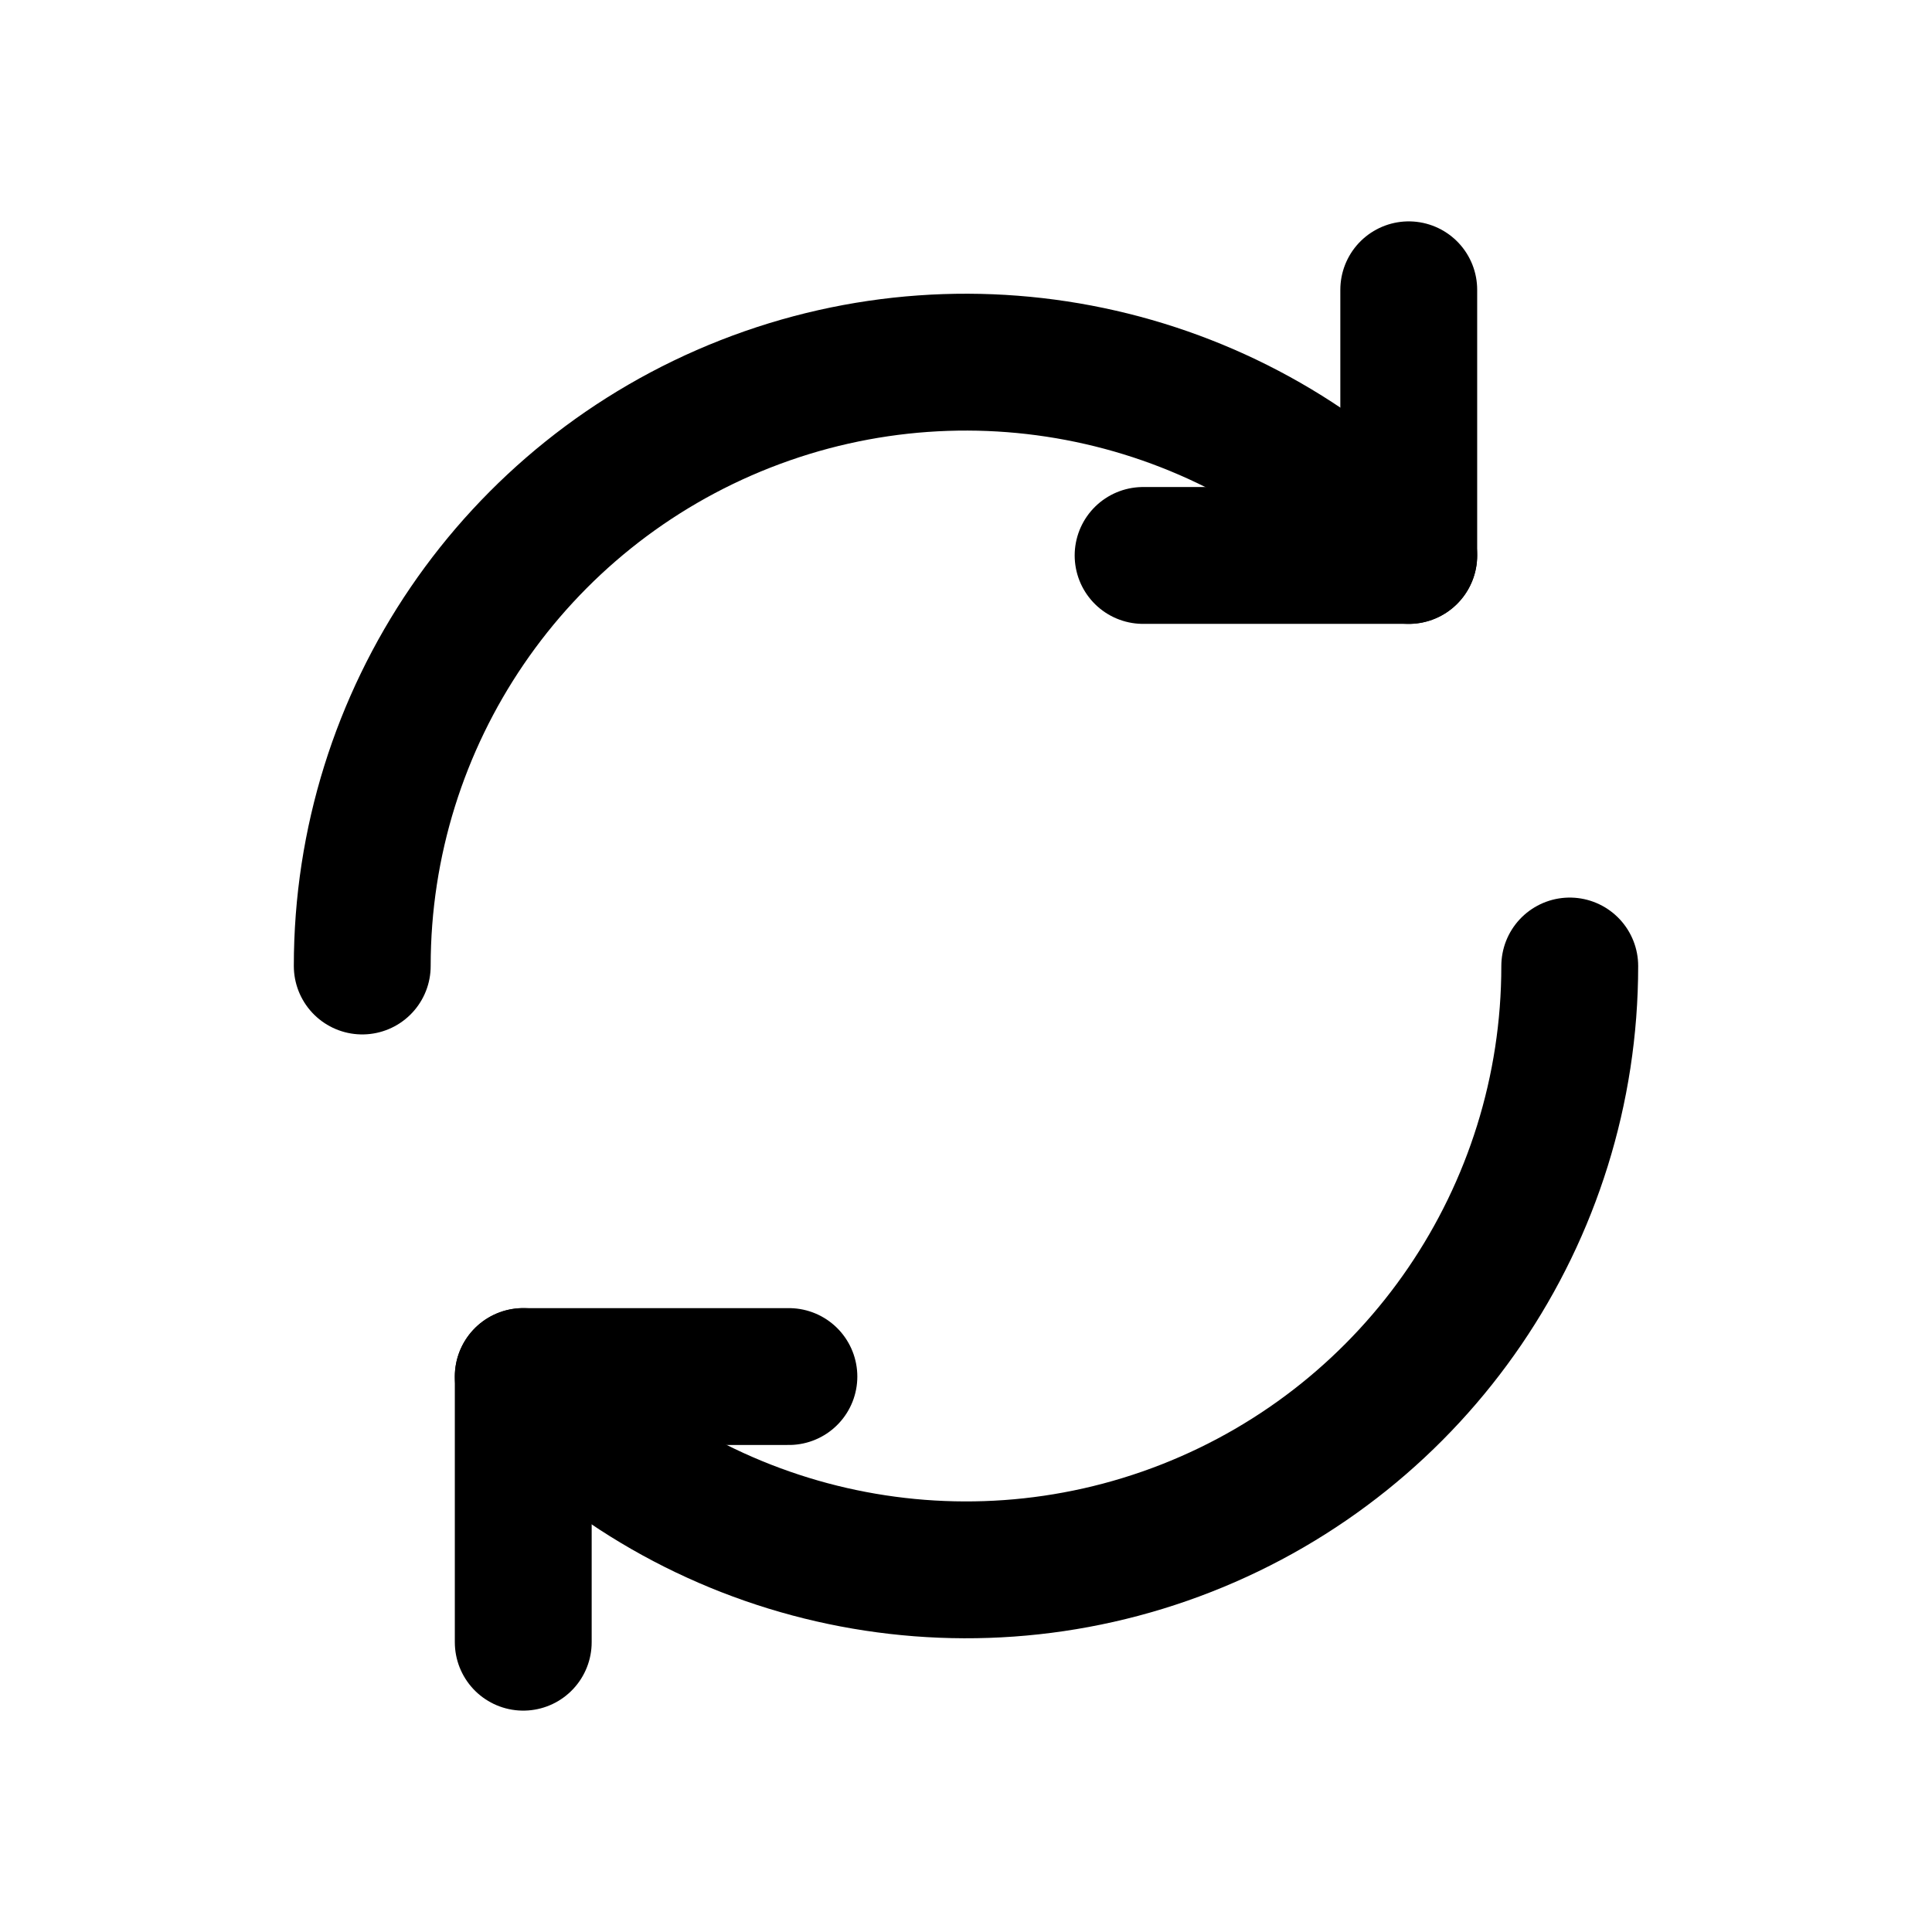
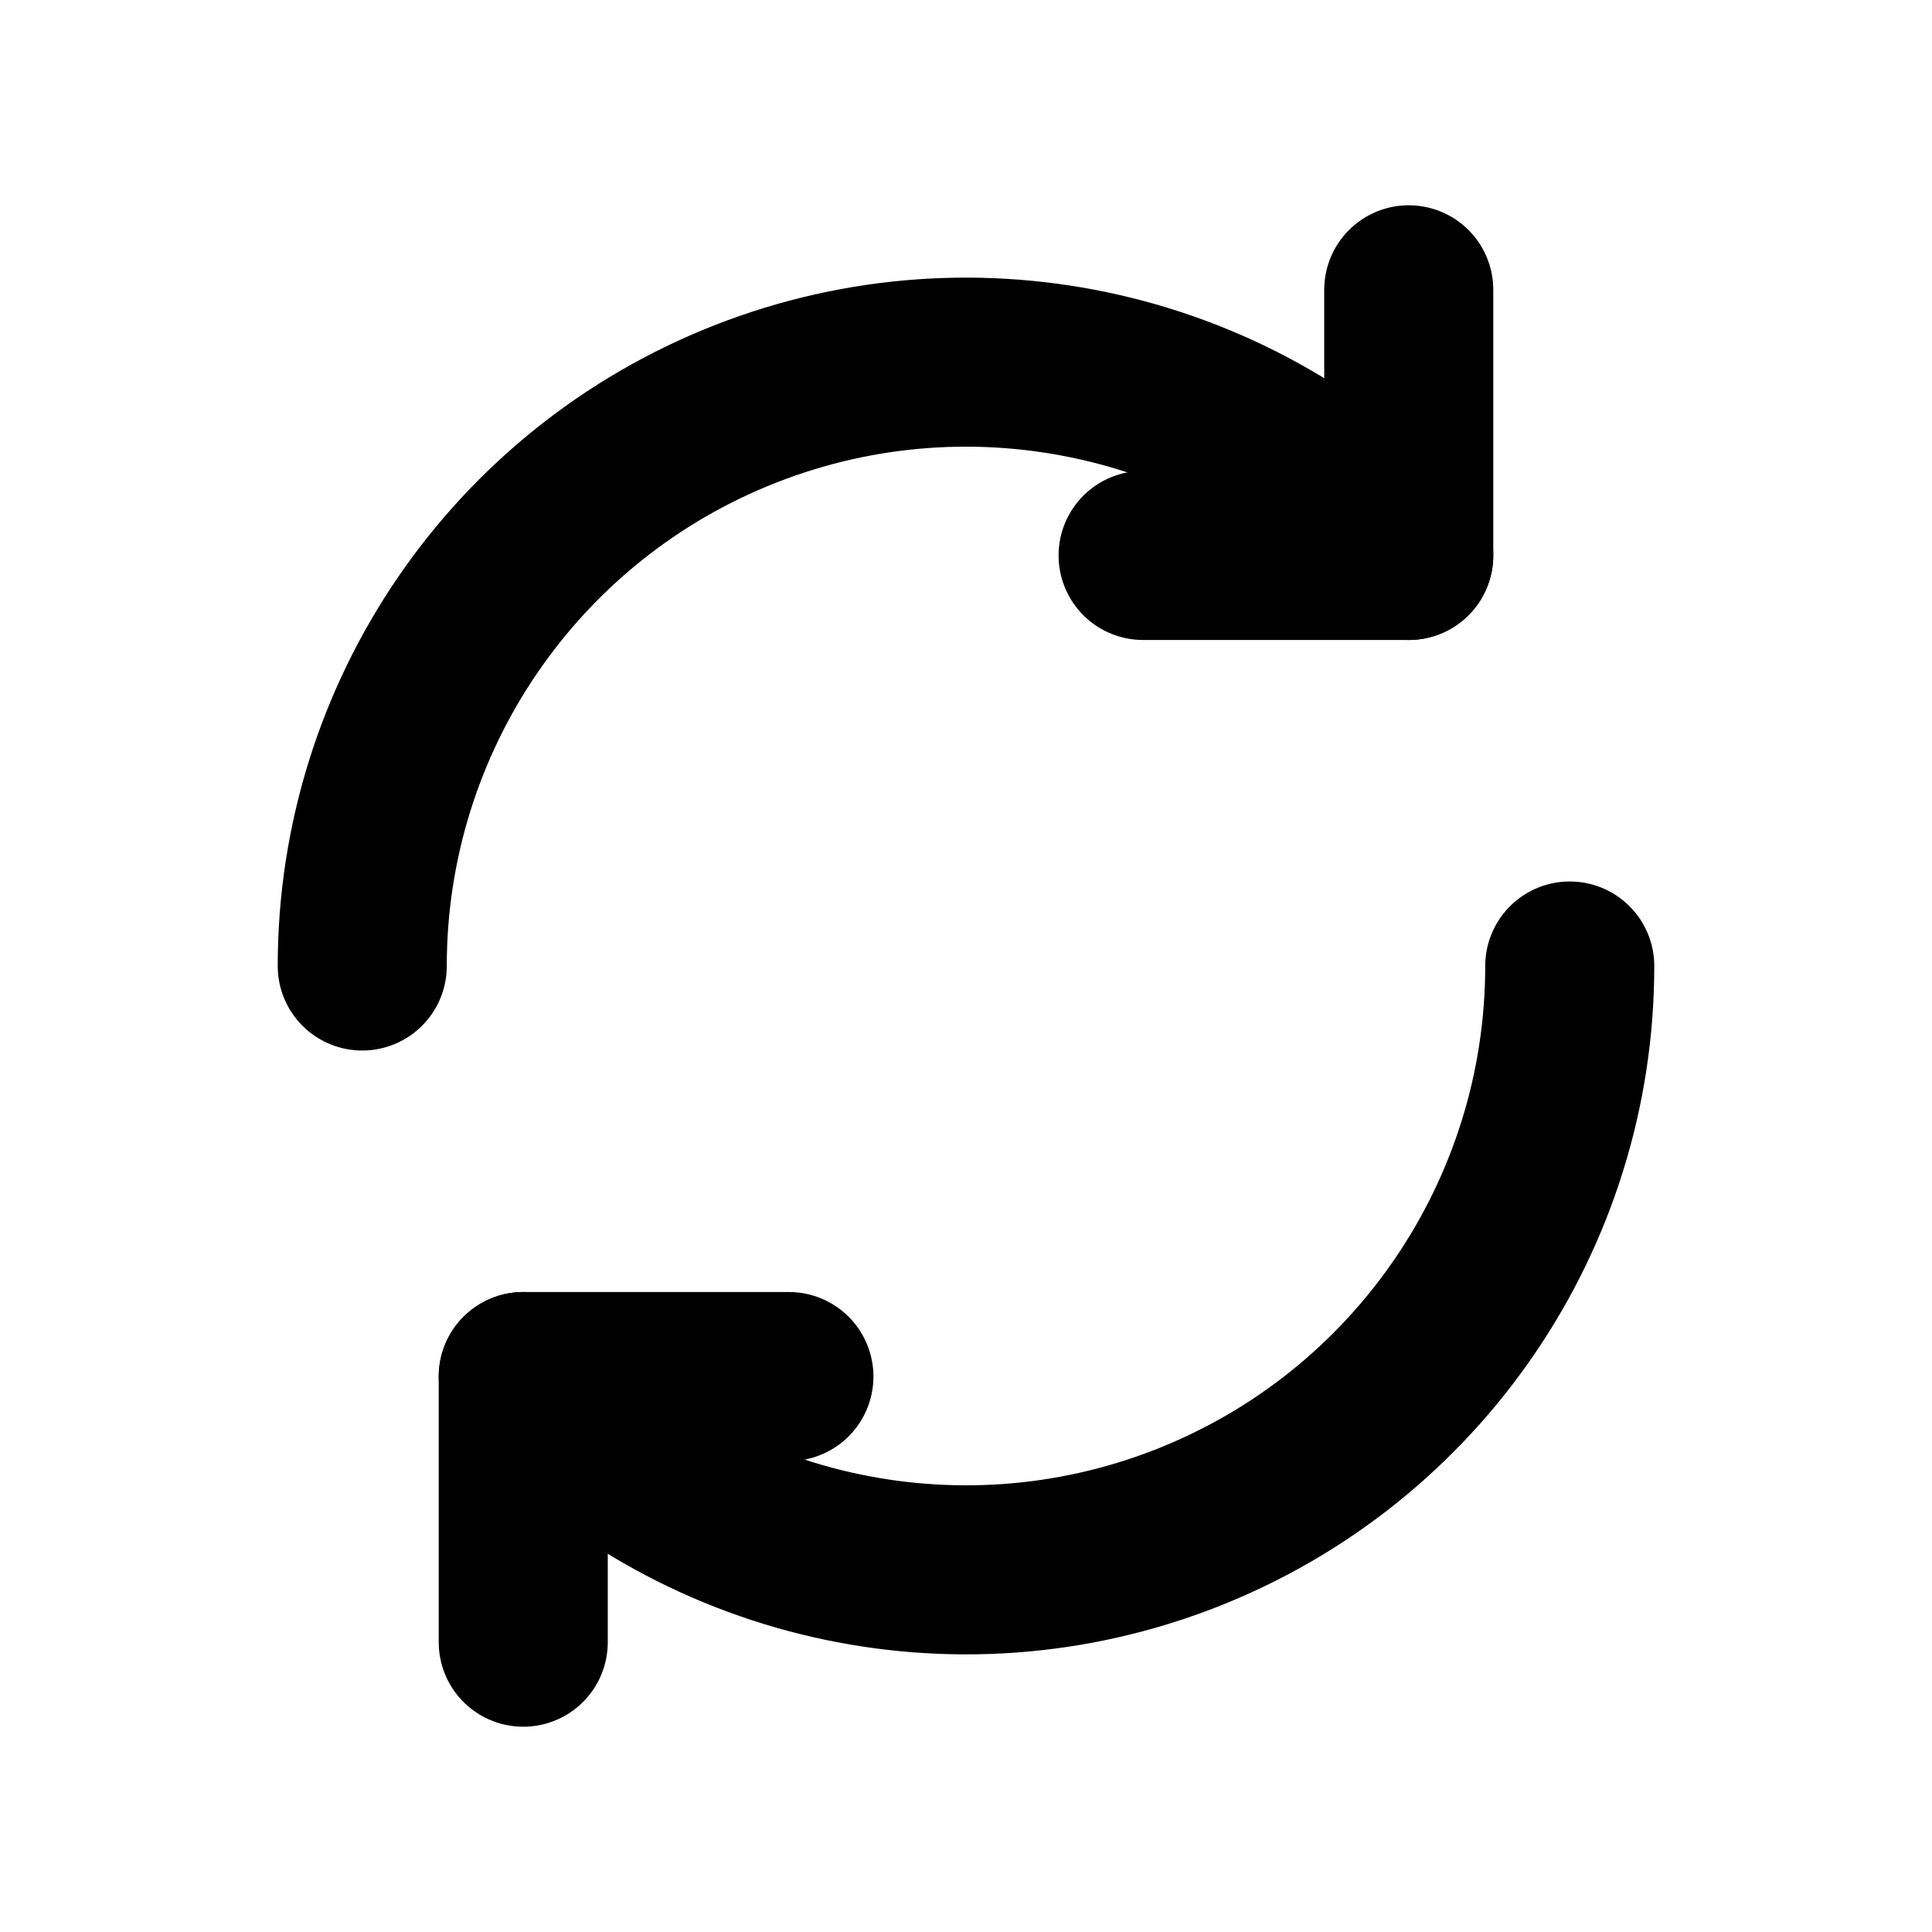
- <svg xmlns="http://www.w3.org/2000/svg" viewBox="0 0 24 24" fill="none" stroke="#000" stroke-width="1.7" stroke-linecap="round" stroke-linejoin="round">
+ <svg xmlns="http://www.w3.org/2000/svg" viewBox="0 0 24 24" fill="none" stroke="#000" stroke-width="2.1" stroke-linecap="round" stroke-linejoin="round">
  <path d="M19.5 12a7.5 7.5 0 0 1-13 5.1M4.5 12a7.5 7.5 0 0 1 13-5.1" />
  <path d="M17.5 3.6v3.3h-3.3M6.5 20.4v-3.3h3.3" />
</svg>
